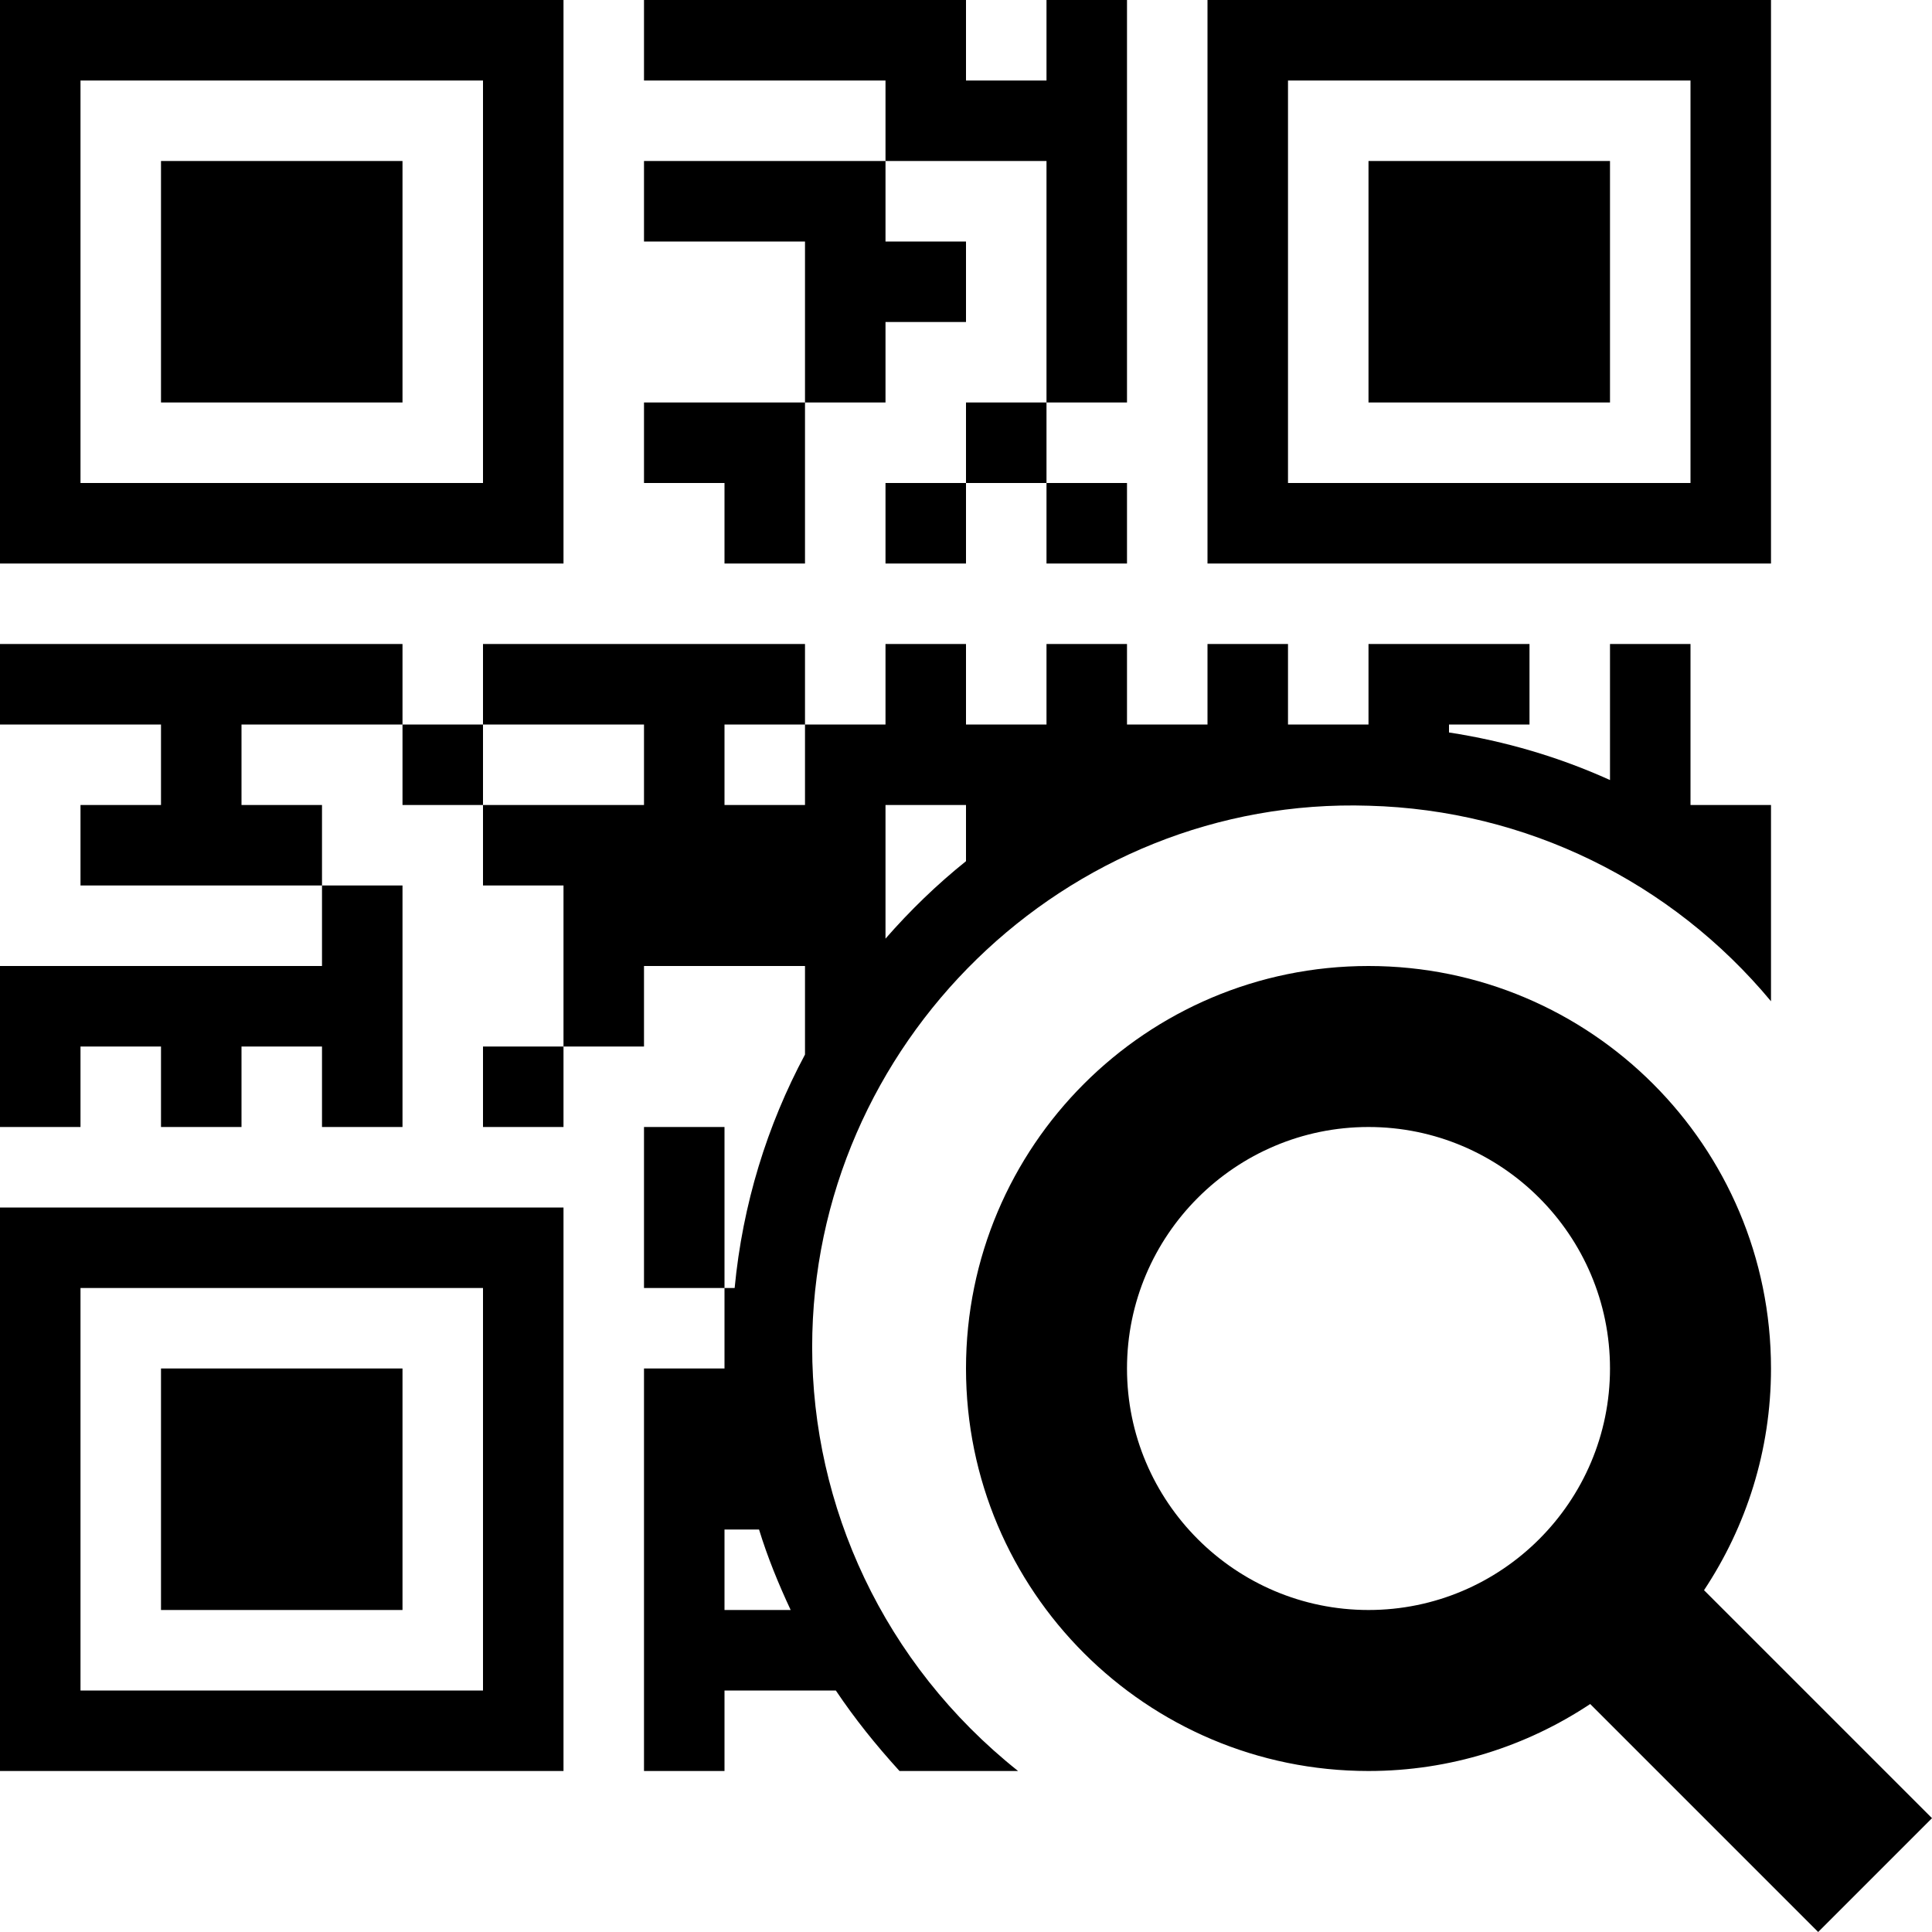
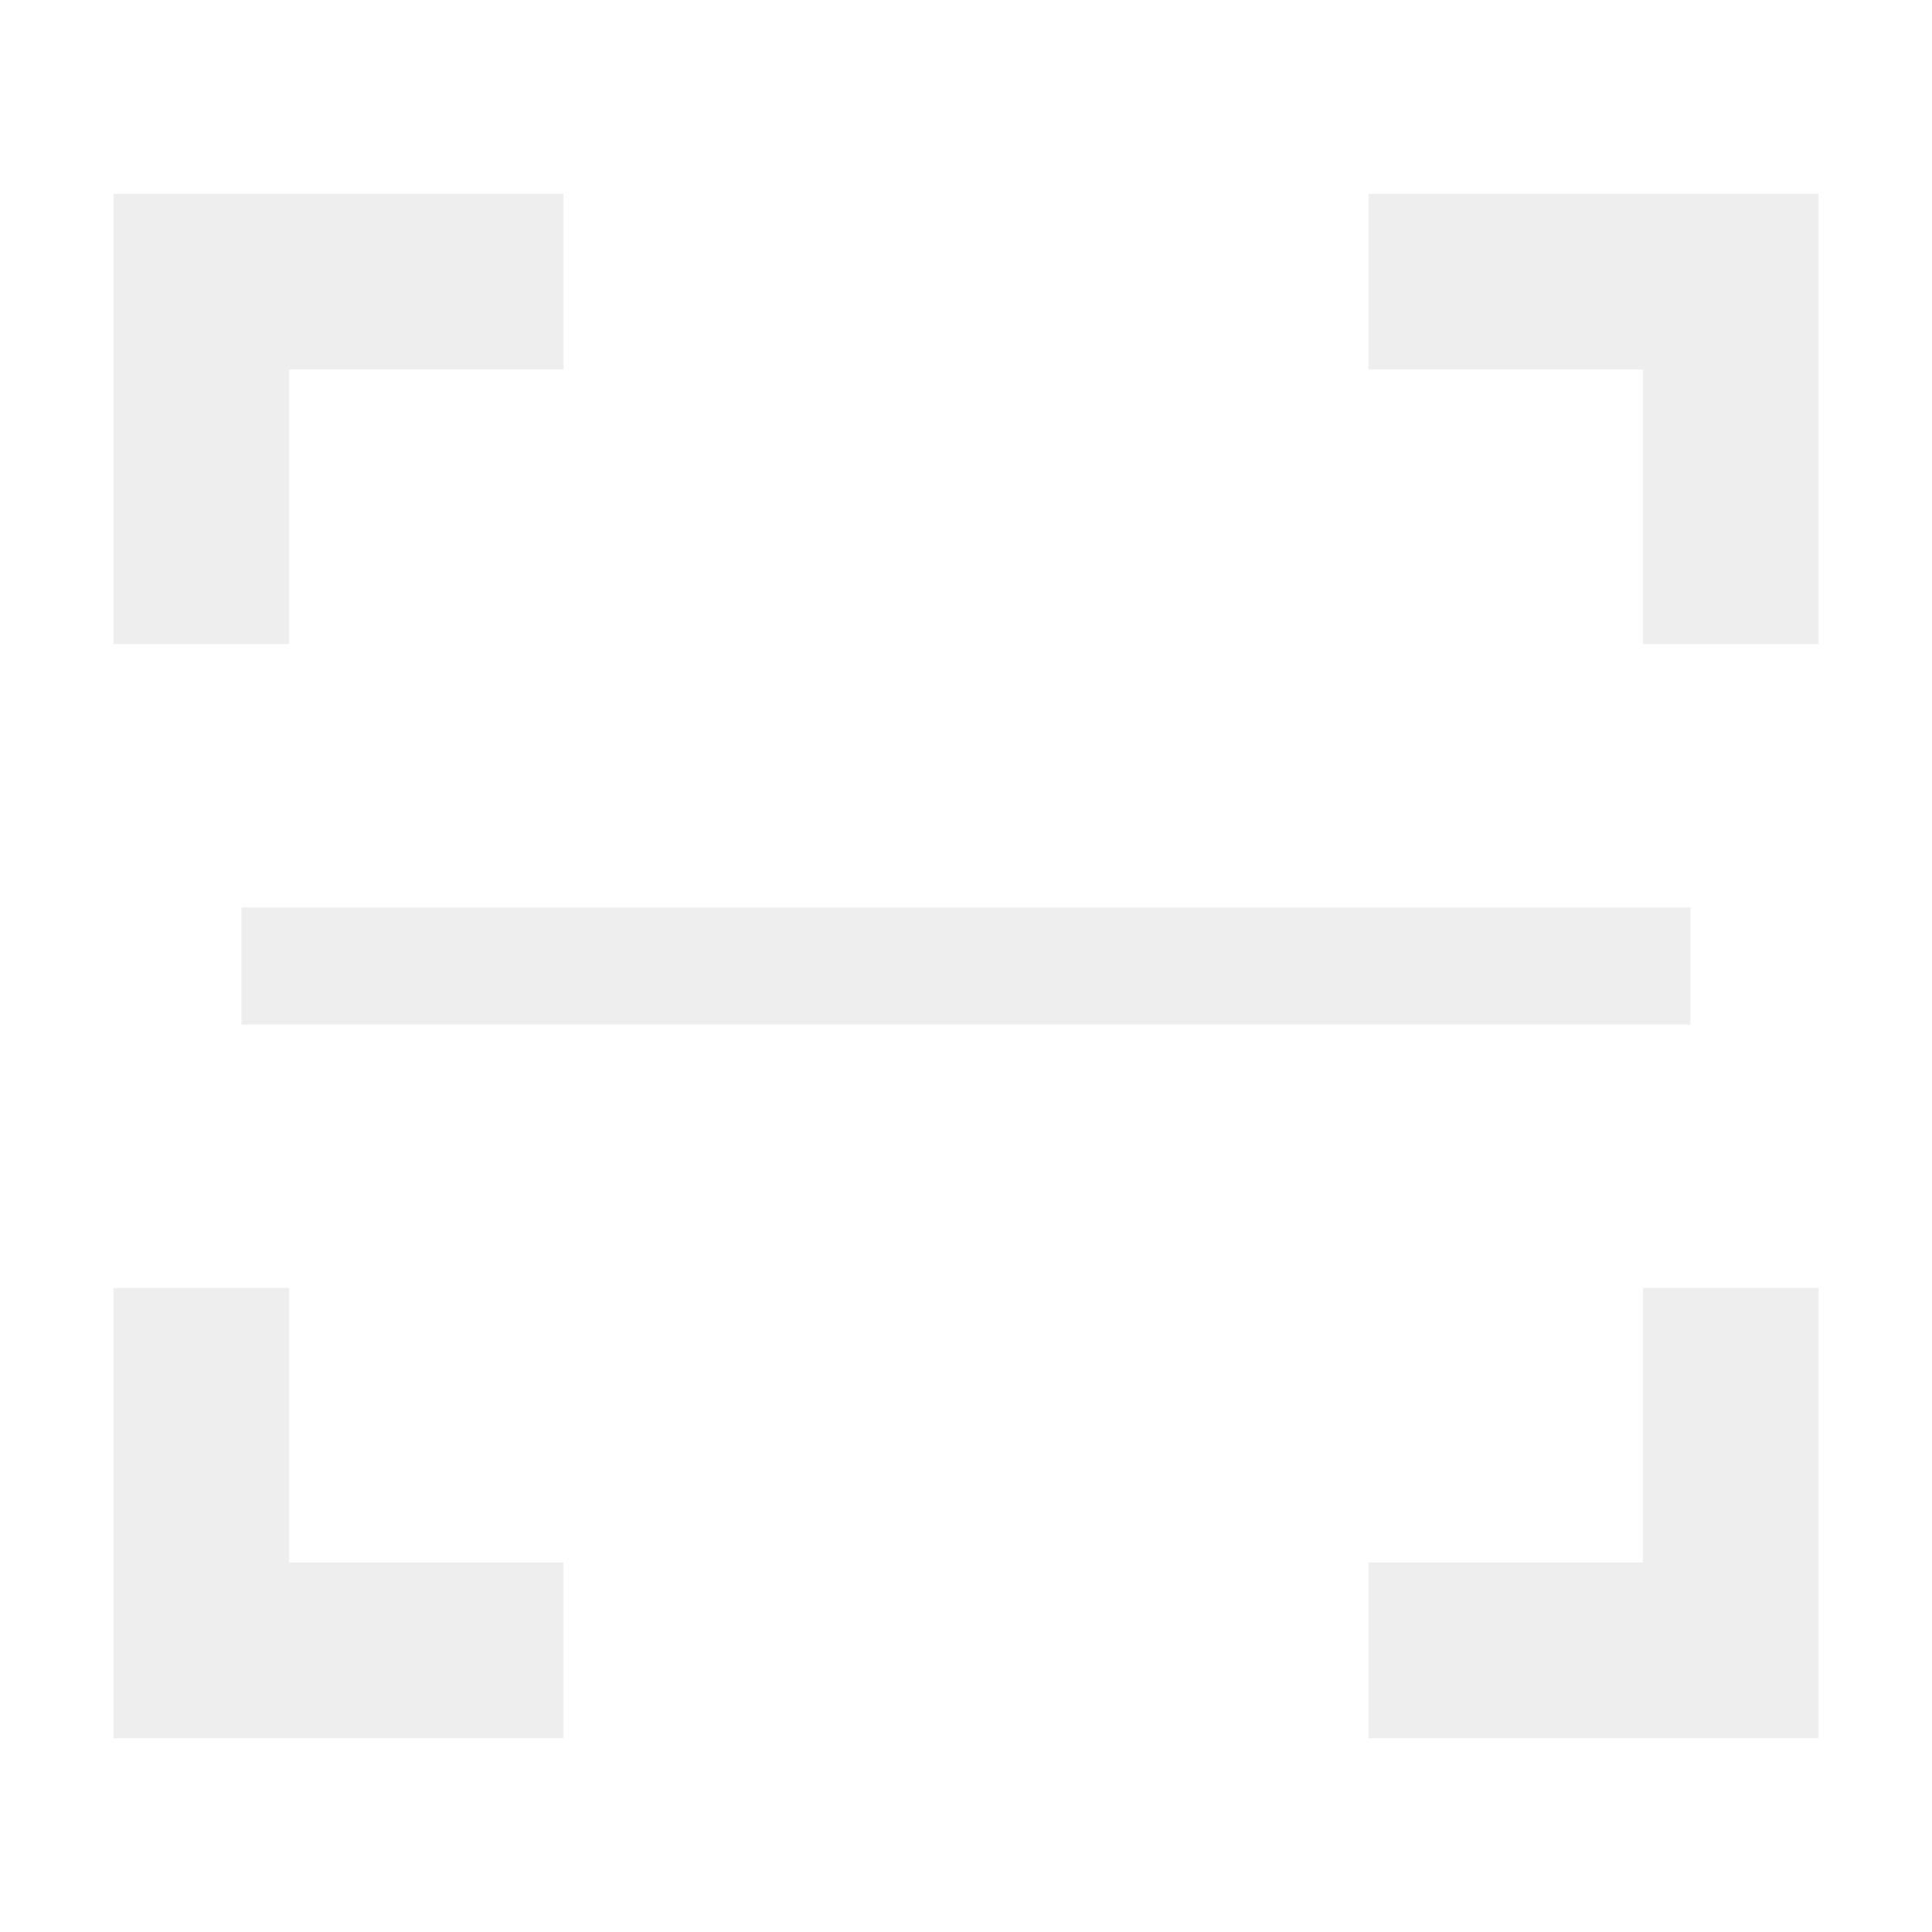
- <svg xmlns="http://www.w3.org/2000/svg" width="24" height="24" viewBox="0 0 24 24">
-   <path d="M9 6h-1v-1h2v2h-1v-1zm2-1h-1v-2h-2v-1h3v1h1v1h-1v1zm2-3h-2v-1h-3v-1h4v1h1v-1h1v5h-1v-3zm-8 3h-3v-3h3v3zm7 0h1v1h-1v-1zm8 0h-3v-3h3v3zm2-5h-7v7h7v-7zm-1 6h-5v-5h5v5zm-10 0h1v1h-1v-1zm2 1v-1h1v1h-1zm-7 2v1h-1v-1h1zm1-9h-7v7h7v-7zm-1 6h-5v-5h5v5zm3 8v2h-1v-2h1zm-4-6v1h-2v1h1v1h-3v-1h1v-1h-2v-1h5zm-3 9h3v3h-3v-3zm-2 5h7v-7h-7v7zm1-6h5v5h-5v-5zm5-3h1v1h-1v-1zm-2-1v-1h1v3h-1v-1h-1v1h-1v-1h-1v1h-1v-2h4zm6.089 4.734c0-3.765 3.149-6.845 6.915-6.725 1.954.052 3.761.944 4.996 2.429v-2.438h-1v-2h-1v1.69c-.627-.284-1.298-.483-2-.591v-.099h1v-1h-2v1h-1v-1h-1v1h-1v-1h-1v1h-1v-1h-1v1h-1v1h-1v-1h1v-1h-4v1h2v1h-2v1h1v2h1v-1h2v1.1c-.471.88-.775 1.86-.874 2.9h-.126v1h-1v5h1v-1h1.383c.239.356.495.674.791 1h1.473c-1.677-1.334-2.558-3.295-2.558-5.266zm.911-5.734v-1h1v.698c-.362.29-.695.613-1 .962v-.66zm-2 9v-1h.429c.106.345.242.677.393 1h-.822zm15 2.586l-2.832-2.832c.524-.79.832-1.735.832-2.754 0-2.761-2.239-5-5-5s-5 2.239-5 5 2.239 5 5 5c1.019 0 1.964-.308 2.754-.832l2.832 2.832 1.414-1.414zm-7-2.586c-1.654 0-3-1.346-3-3s1.346-3 3-3 3 1.346 3 3-1.346 3-3 3z" />
+ <svg xmlns="http://www.w3.org/2000/svg" width="33" height="33" viewBox="0 0 33 33" fill="none">
+   <path d="M9.625 4.812H3.438V11M23.375 4.812H29.562V11M29.562 22V28.188H23.375M9.625 28.188H3.438V22" stroke="#EEEEEE" stroke-width="3" />
+   <path d="M4.125 16.5H28.875" stroke="#EEEEEE" stroke-width="2" />
</svg>
